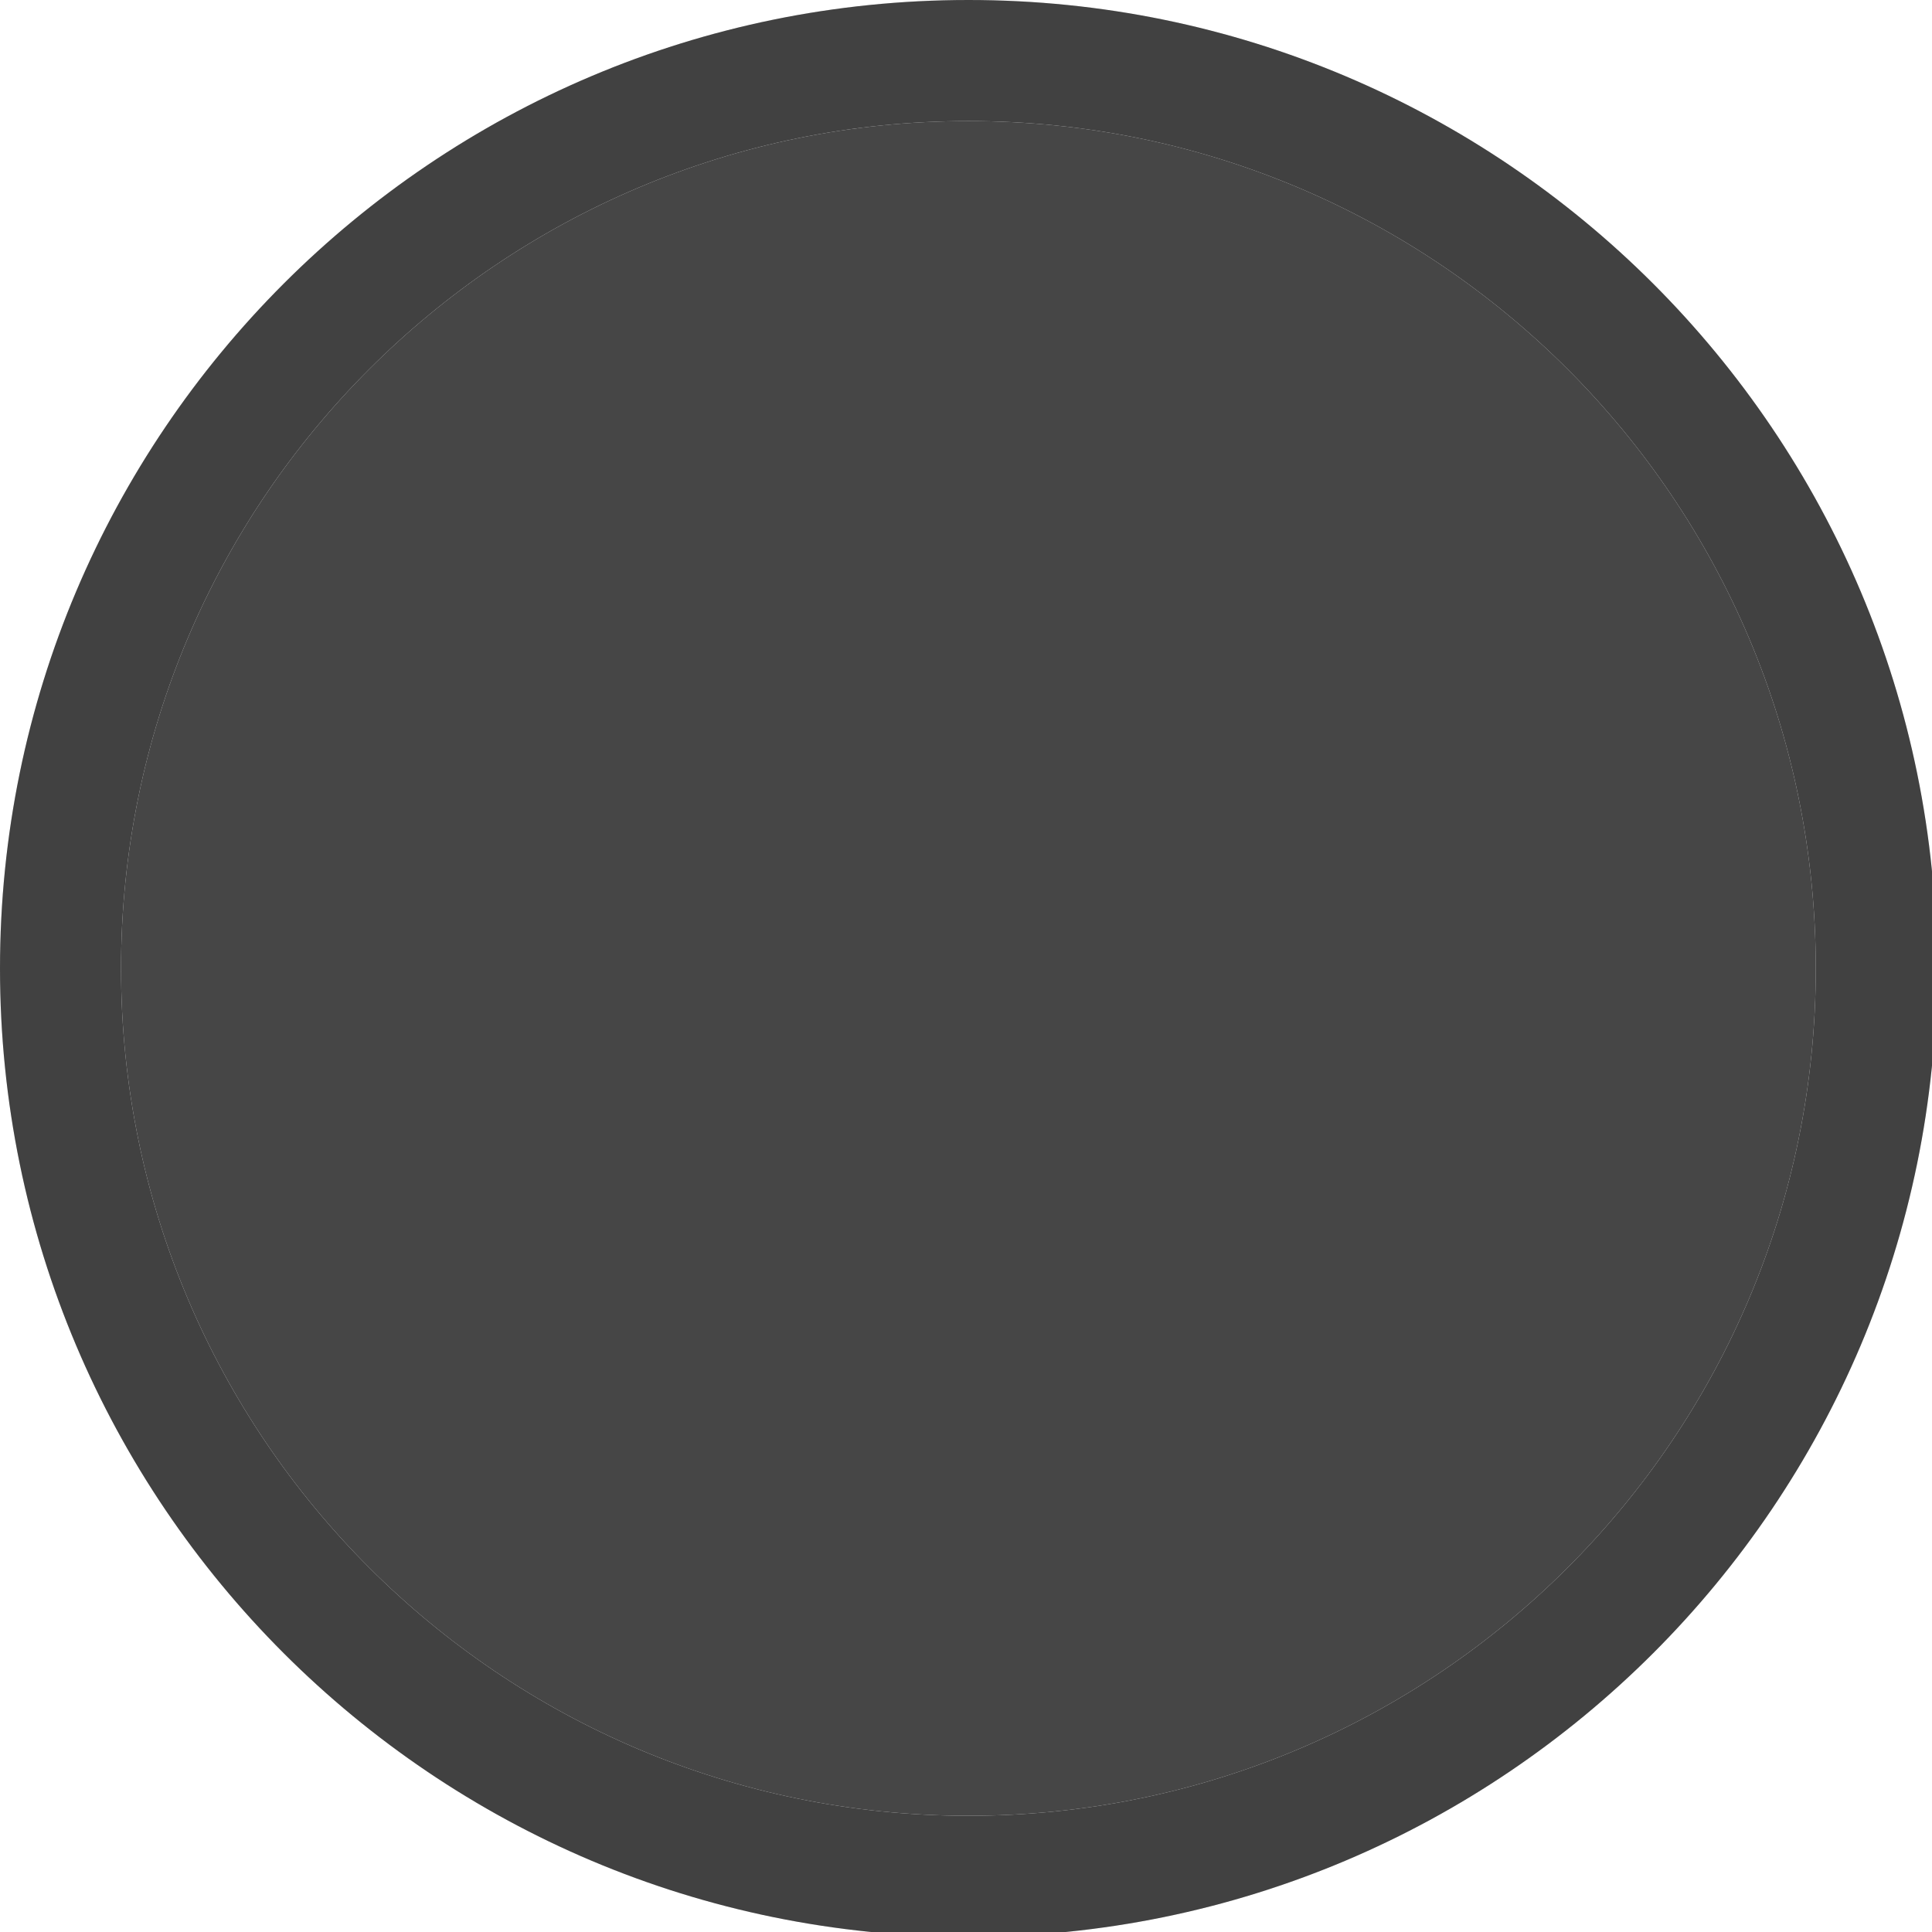
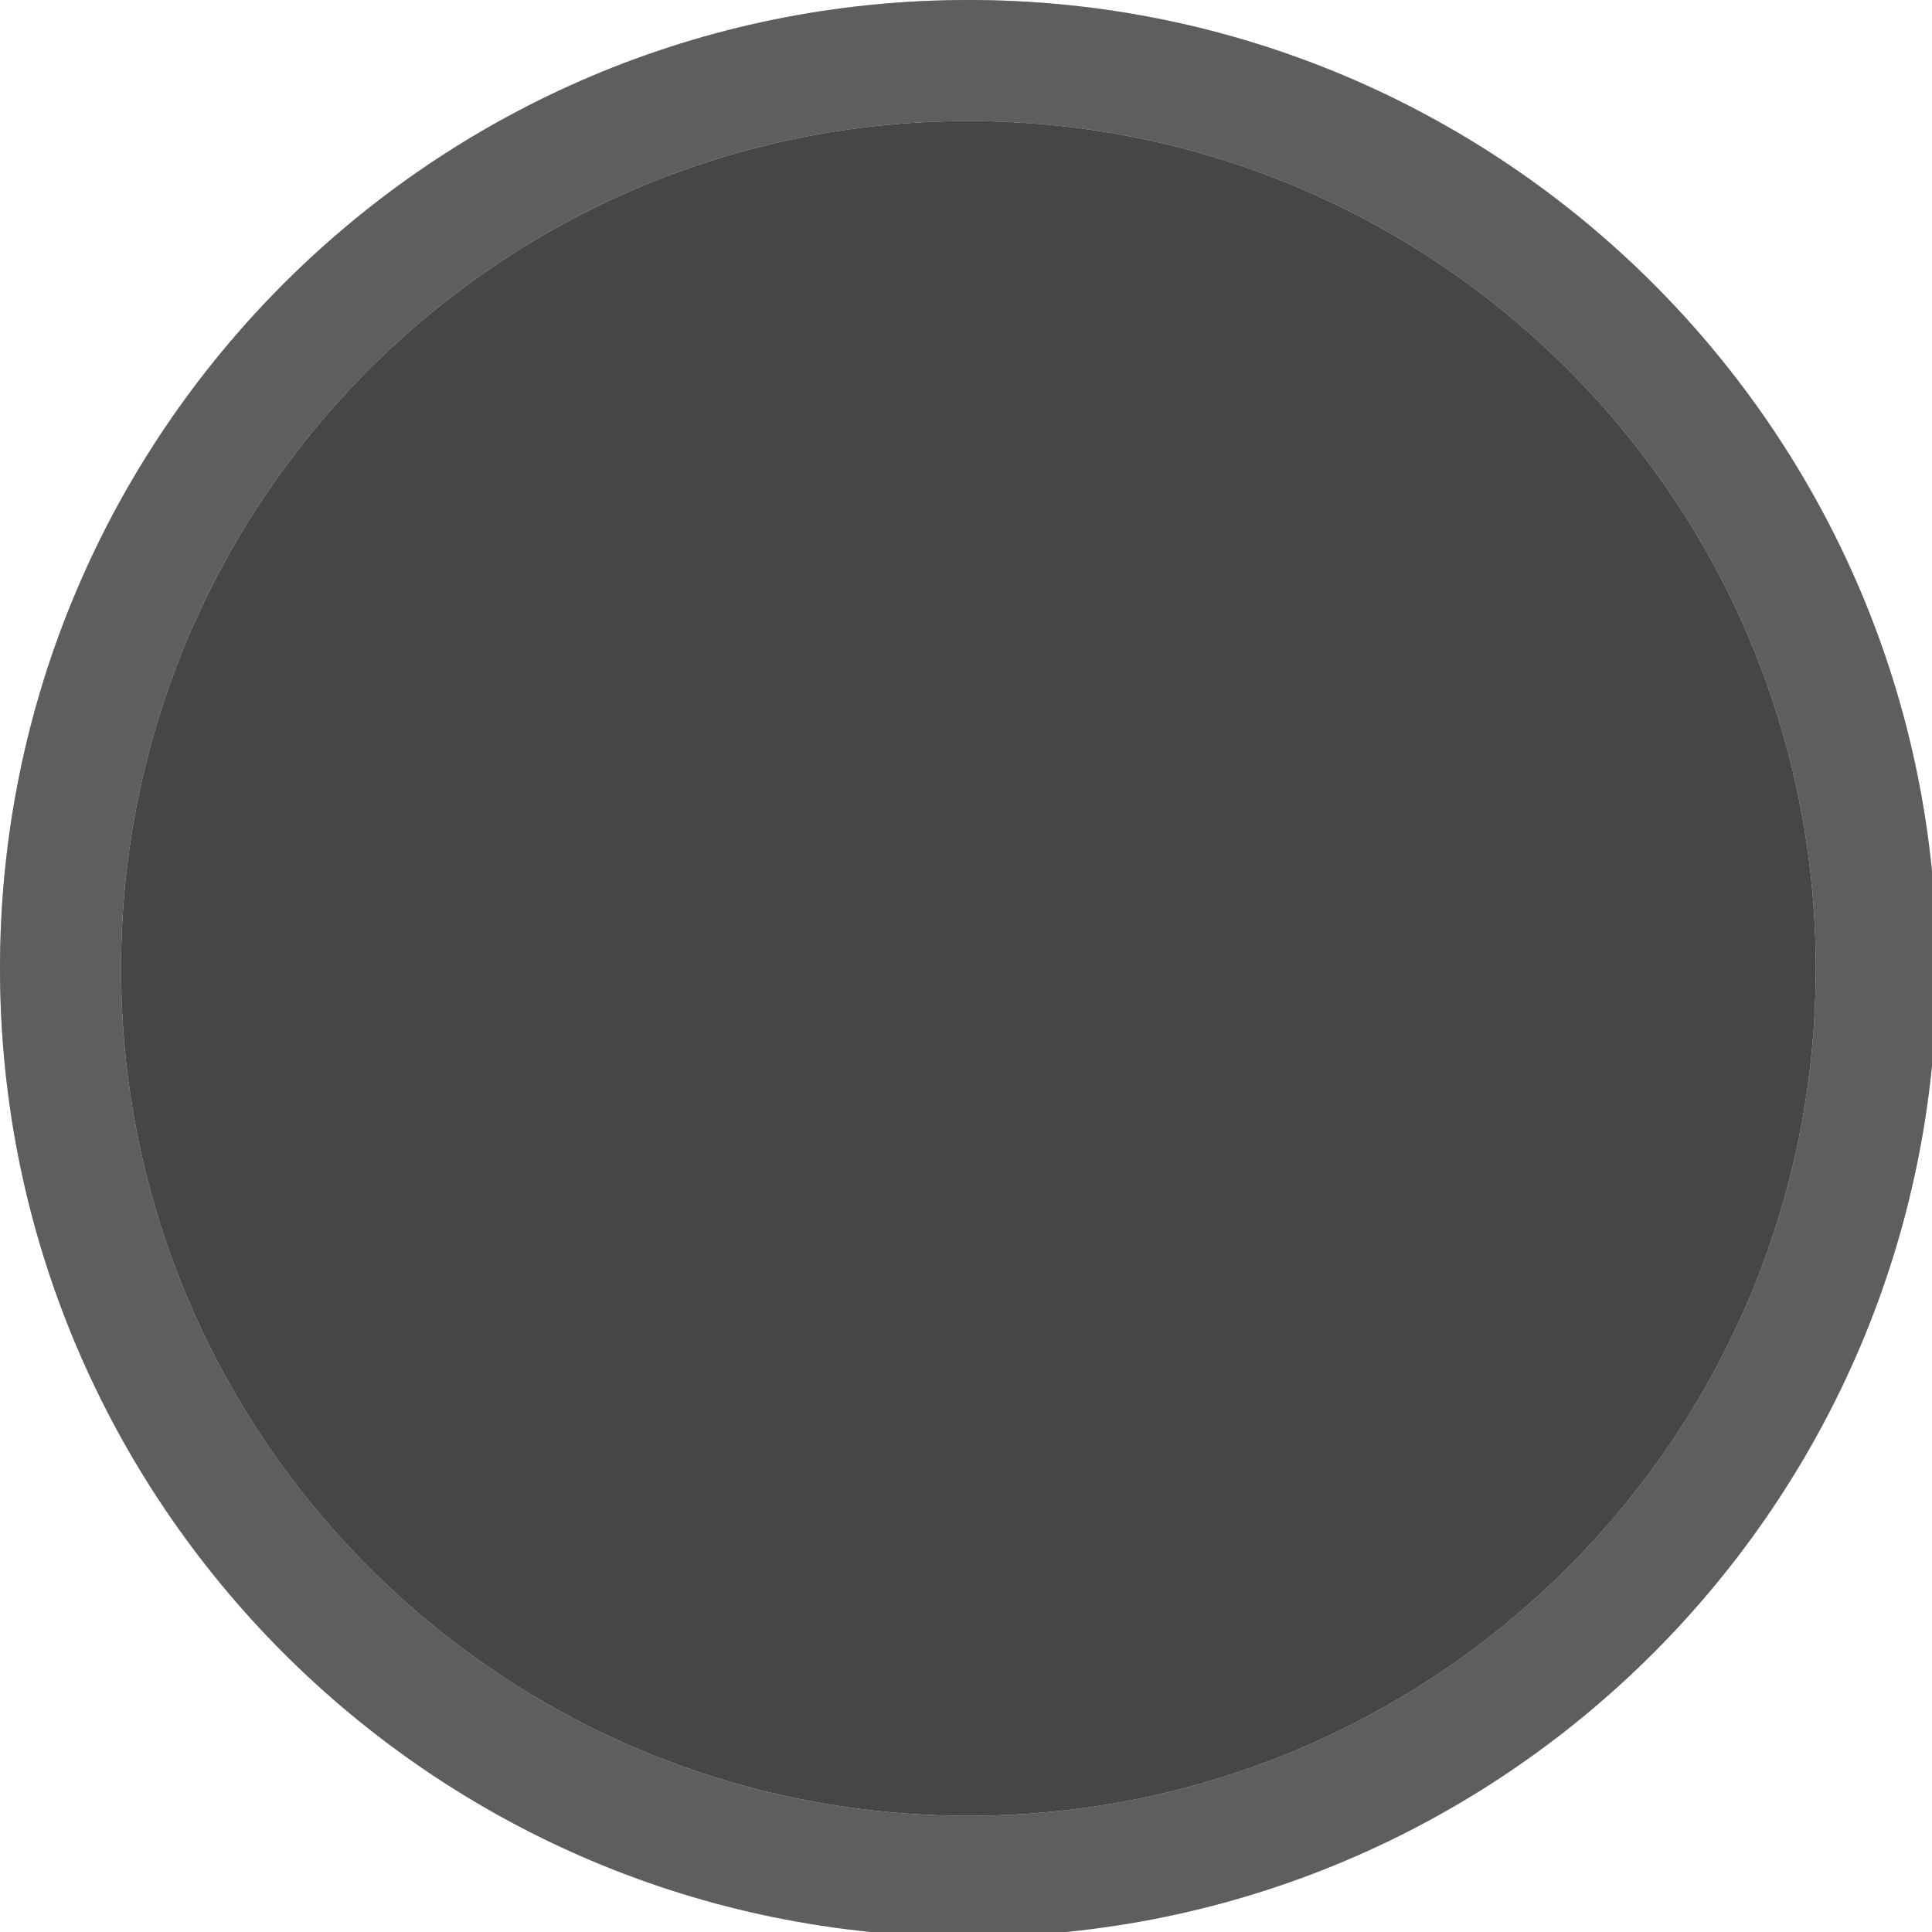
<svg xmlns="http://www.w3.org/2000/svg" width="133pt" height="133pt" viewBox="0 0 133 133" version="1.1">
  <g id="surface1">
    <path style=" stroke:none;fill-rule:nonzero;fill:#464646;fill-opacity:1;" d="M 125 66.668 C 125 98.895 98.895 125 66.668 125 C 34.441 125 8.332 98.895 8.332 66.668 C 8.332 34.441 34.441 8.332 66.668 8.332 C 98.895 8.332 125 34.441 125 66.668 Z M 125 66.668 " />
    <path style=" stroke:none;fill-rule:nonzero;fill:#252525;fill-opacity:1;" d="M 66.668 0 C 29.852 0 0 29.852 0 66.668 C 0 103.484 29.852 133.332 66.668 133.332 C 103.484 133.332 133.332 103.484 133.332 66.668 C 133.332 29.852 103.484 0 66.668 0 Z M 66.668 8.332 C 98.895 8.332 125 34.441 125 66.668 C 125 98.895 98.895 125 66.668 125 C 34.441 125 8.332 98.895 8.332 66.668 C 8.332 34.441 34.441 8.332 66.668 8.332 Z M 66.668 8.332 " />
-     <path style=" stroke:none;fill-rule:nonzero;fill:#e3e3e3;fill-opacity:0.15;" d="M 66.668 0 C 29.852 0 0 29.852 0 66.668 C 0 103.484 29.852 133.332 66.668 133.332 C 103.484 133.332 133.332 103.484 133.332 66.668 C 133.332 29.852 103.484 0 66.668 0 Z M 66.668 8.332 C 98.895 8.332 125 34.441 125 66.668 C 125 98.895 98.895 125 66.668 125 C 34.441 125 8.332 98.895 8.332 66.668 C 8.332 34.441 34.441 8.332 66.668 8.332 Z M 66.668 8.332 " />
+     <path style=" stroke:none;fill-rule:nonzero;fill:#e3e3e3;fill-opacity:0.30;" d="M 66.668 0 C 29.852 0 0 29.852 0 66.668 C 0 103.484 29.852 133.332 66.668 133.332 C 103.484 133.332 133.332 103.484 133.332 66.668 C 133.332 29.852 103.484 0 66.668 0 Z M 66.668 8.332 C 98.895 8.332 125 34.441 125 66.668 C 125 98.895 98.895 125 66.668 125 C 34.441 125 8.332 98.895 8.332 66.668 C 8.332 34.441 34.441 8.332 66.668 8.332 Z M 66.668 8.332 " />
  </g>
</svg>
